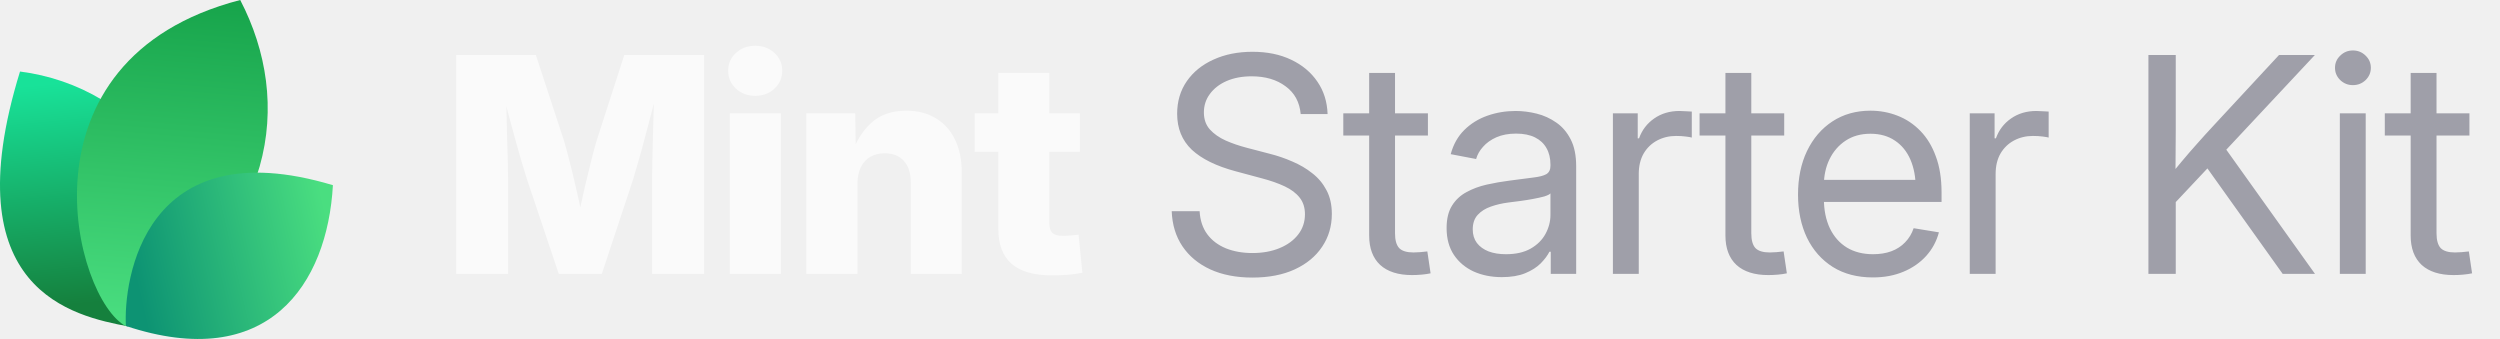
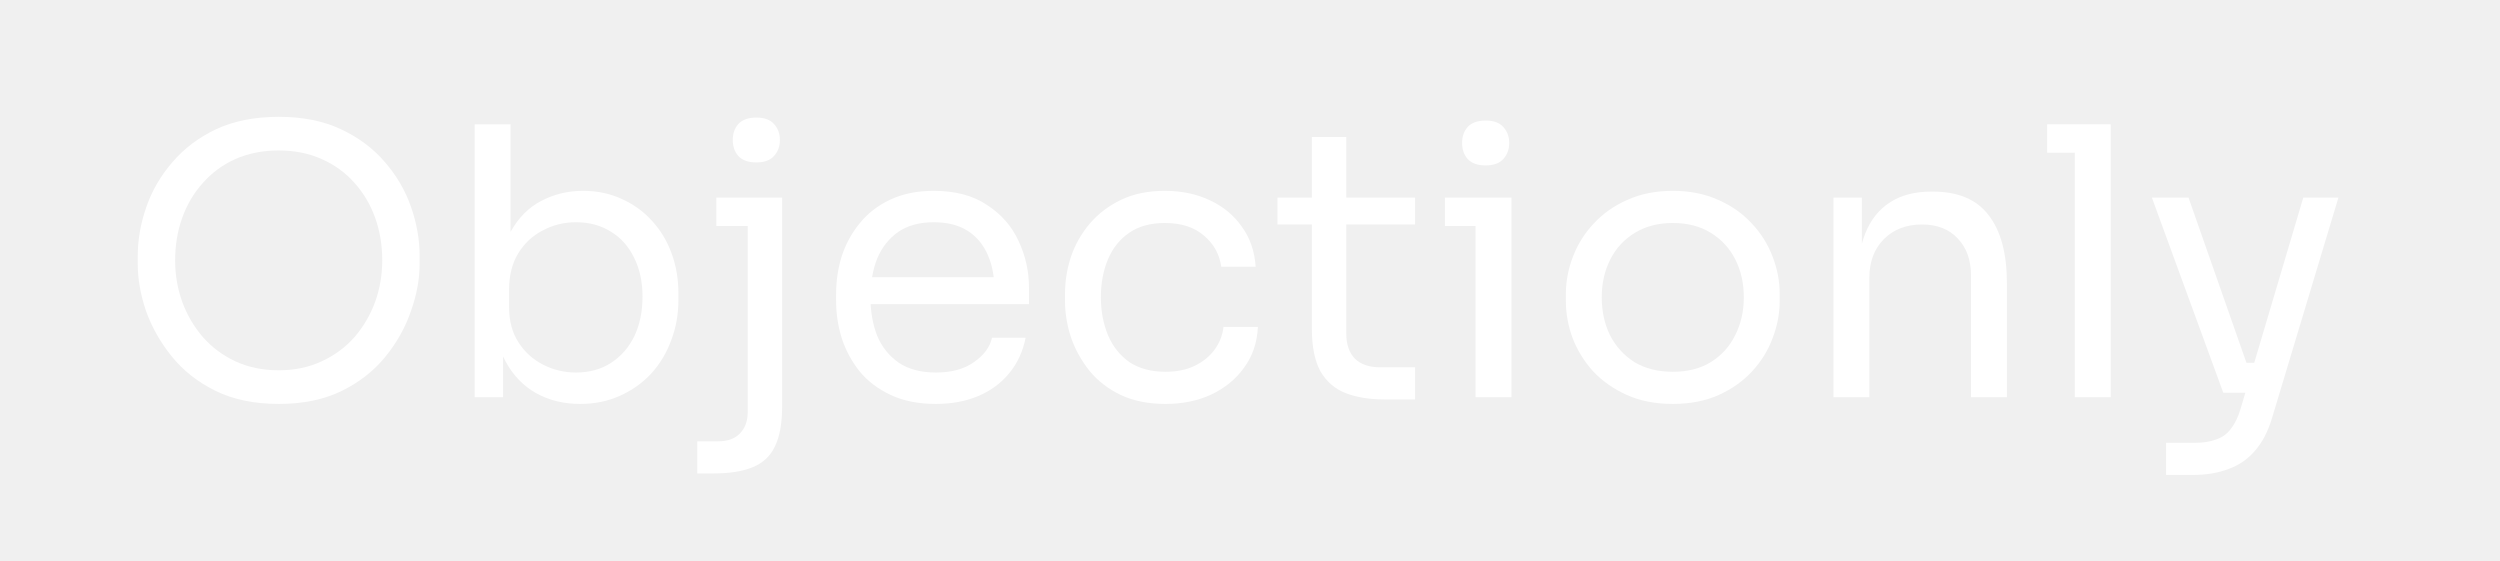
- <svg xmlns="http://www.w3.org/2000/svg" width="177" height="24" viewBox="0 0 177 24" fill="none">
-   <path d="M9.061 23.108C5.268 22.377 -3.391 20.627 1.417 5.064C9.634 6.099 16.973 14.064 9.061 23.108Z" fill="url(#paint0_linear_17557_2145)" />
-   <path d="M8.919 23.094C5.276 21.222 0.784 4.209 17.007 0C20.757 7.193 19.621 16.545 8.919 23.094Z" fill="url(#paint1_linear_17557_2145)" />
-   <path d="M8.914 23.079C8.735 19.882 10.159 9.085 23.57 13.111C23.181 20.123 18.984 26.418 8.914 23.079Z" fill="url(#paint2_linear_17557_2145)" />
-   <path d="M32.301 19.392V3.894H37.938L39.925 9.948C40.036 10.315 40.164 10.787 40.31 11.362C40.462 11.938 40.611 12.552 40.757 13.204C40.91 13.855 41.048 14.483 41.173 15.086C41.305 15.682 41.412 16.192 41.495 16.615H40.695C40.771 16.192 40.871 15.682 40.996 15.086C41.128 14.49 41.267 13.866 41.412 13.214C41.565 12.562 41.714 11.948 41.86 11.373C42.005 10.79 42.133 10.315 42.244 9.948L44.2 3.894H49.848V19.392H46.166V12.704C46.166 12.357 46.173 11.917 46.187 11.383C46.2 10.849 46.214 10.27 46.228 9.646C46.249 9.022 46.266 8.391 46.28 7.753C46.301 7.115 46.311 6.519 46.311 5.964H46.623C46.485 6.561 46.332 7.181 46.166 7.826C45.999 8.471 45.833 9.102 45.666 9.719C45.507 10.336 45.351 10.901 45.198 11.414C45.053 11.928 44.928 12.357 44.824 12.704L42.608 19.392H39.561L37.314 12.704C37.203 12.357 37.072 11.928 36.919 11.414C36.773 10.901 36.614 10.34 36.441 9.729C36.274 9.112 36.104 8.481 35.931 7.836C35.764 7.192 35.608 6.567 35.463 5.964H35.827C35.834 6.512 35.844 7.105 35.858 7.743C35.872 8.374 35.886 9.005 35.9 9.636C35.92 10.26 35.938 10.839 35.952 11.373C35.965 11.907 35.972 12.351 35.972 12.704V19.392H32.301ZM51.668 19.392V8.024H55.288V19.392H51.668ZM53.468 6.786C52.927 6.786 52.473 6.616 52.105 6.276C51.738 5.93 51.554 5.507 51.554 5.007C51.554 4.508 51.738 4.088 52.105 3.749C52.473 3.409 52.927 3.239 53.468 3.239C54.009 3.239 54.463 3.409 54.83 3.749C55.198 4.082 55.382 4.501 55.382 5.007C55.382 5.507 55.198 5.93 54.83 6.276C54.463 6.616 54.009 6.786 53.468 6.786ZM60.708 13.027V19.392H57.088V8.024H60.551L60.593 10.967H60.281C60.593 10.024 61.061 9.268 61.685 8.7C62.309 8.124 63.138 7.836 64.171 7.836C64.975 7.836 65.672 8.017 66.262 8.377C66.851 8.731 67.302 9.234 67.614 9.885C67.933 10.537 68.092 11.307 68.092 12.194V19.392H64.483V12.912C64.483 12.26 64.32 11.754 63.994 11.394C63.675 11.033 63.221 10.853 62.632 10.853C62.25 10.853 61.914 10.936 61.623 11.102C61.332 11.269 61.106 11.515 60.947 11.841C60.787 12.16 60.708 12.555 60.708 13.027ZM76.456 8.024V10.749H69.008V8.024H76.456ZM70.683 5.163H74.292V15.783C74.292 16.102 74.361 16.334 74.5 16.48C74.646 16.625 74.899 16.698 75.259 16.698C75.405 16.698 75.596 16.688 75.831 16.667C76.074 16.646 76.251 16.629 76.362 16.615L76.632 19.309C76.313 19.378 75.963 19.427 75.582 19.455C75.207 19.482 74.836 19.496 74.469 19.496C73.2 19.496 72.25 19.222 71.619 18.674C70.995 18.127 70.683 17.308 70.683 16.22V5.163Z" fill="#FAFAFA" />
-   <path d="M88.667 19.652C87.523 19.652 86.528 19.458 85.682 19.07C84.843 18.681 84.188 18.137 83.716 17.437C83.245 16.736 82.992 15.908 82.957 14.951H84.933C84.968 15.596 85.148 16.14 85.474 16.584C85.8 17.021 86.24 17.354 86.795 17.582C87.35 17.804 87.974 17.915 88.667 17.915C89.388 17.915 90.026 17.801 90.581 17.572C91.143 17.343 91.583 17.024 91.902 16.615C92.228 16.199 92.391 15.717 92.391 15.169C92.391 14.698 92.266 14.306 92.017 13.994C91.767 13.675 91.413 13.408 90.956 13.193C90.498 12.978 89.954 12.787 89.323 12.621L87.502 12.132C86.123 11.765 85.082 11.255 84.382 10.603C83.689 9.944 83.342 9.095 83.342 8.055C83.342 7.174 83.571 6.404 84.028 5.746C84.486 5.087 85.117 4.577 85.921 4.217C86.726 3.849 87.645 3.666 88.678 3.666C89.718 3.666 90.63 3.853 91.413 4.227C92.204 4.602 92.824 5.122 93.275 5.787C93.726 6.446 93.965 7.209 93.993 8.076H92.089C92.013 7.23 91.656 6.574 91.018 6.11C90.387 5.638 89.586 5.403 88.615 5.403C87.95 5.403 87.36 5.513 86.847 5.735C86.341 5.957 85.946 6.262 85.661 6.651C85.377 7.032 85.235 7.469 85.235 7.961C85.235 8.447 85.377 8.849 85.661 9.168C85.946 9.48 86.317 9.74 86.774 9.948C87.232 10.149 87.724 10.319 88.251 10.457L89.884 10.884C90.439 11.023 90.977 11.206 91.496 11.435C92.023 11.657 92.495 11.934 92.911 12.267C93.334 12.593 93.67 12.995 93.92 13.474C94.17 13.945 94.294 14.504 94.294 15.149C94.294 16.015 94.066 16.788 93.608 17.468C93.157 18.148 92.512 18.681 91.673 19.07C90.834 19.458 89.832 19.652 88.667 19.652ZM101.097 8.024V9.594H95.106V8.024H101.097ZM96.937 5.163H98.767V16.521C98.767 17 98.865 17.347 99.059 17.562C99.26 17.77 99.6 17.874 100.078 17.874C100.21 17.874 100.366 17.867 100.546 17.853C100.733 17.832 100.903 17.815 101.056 17.801L101.285 19.351C101.097 19.392 100.886 19.423 100.65 19.444C100.414 19.465 100.189 19.475 99.974 19.475C98.996 19.475 98.244 19.236 97.717 18.758C97.197 18.272 96.937 17.579 96.937 16.677V5.163ZM106.33 19.621C105.595 19.621 104.932 19.489 104.343 19.226C103.754 18.955 103.285 18.564 102.939 18.05C102.592 17.53 102.419 16.896 102.419 16.147C102.419 15.495 102.547 14.965 102.804 14.556C103.06 14.146 103.403 13.828 103.833 13.599C104.263 13.363 104.742 13.186 105.269 13.068C105.796 12.95 106.333 12.857 106.881 12.787C107.574 12.69 108.132 12.617 108.555 12.569C108.978 12.52 109.287 12.441 109.481 12.33C109.675 12.212 109.772 12.014 109.772 11.737V11.654C109.772 11.203 109.679 10.815 109.492 10.489C109.311 10.163 109.041 9.91 108.68 9.729C108.32 9.549 107.872 9.459 107.338 9.459C106.805 9.459 106.34 9.546 105.945 9.719C105.556 9.892 105.241 10.118 104.998 10.395C104.755 10.665 104.593 10.953 104.509 11.258L102.71 10.915C102.897 10.222 103.22 9.65 103.677 9.199C104.135 8.748 104.679 8.412 105.31 8.19C105.941 7.968 106.607 7.857 107.307 7.857C107.8 7.857 108.295 7.92 108.795 8.044C109.301 8.169 109.765 8.381 110.188 8.679C110.611 8.97 110.951 9.369 111.208 9.875C111.464 10.374 111.593 11.005 111.593 11.768V19.392H109.793V17.822H109.7C109.568 18.085 109.363 18.359 109.086 18.643C108.809 18.921 108.444 19.153 107.994 19.34C107.543 19.527 106.988 19.621 106.33 19.621ZM106.621 17.998C107.321 17.998 107.904 17.867 108.368 17.603C108.84 17.333 109.19 16.986 109.419 16.563C109.654 16.133 109.772 15.682 109.772 15.211V13.692C109.703 13.769 109.554 13.841 109.325 13.911C109.096 13.973 108.829 14.032 108.524 14.088C108.226 14.143 107.921 14.192 107.609 14.233C107.304 14.275 107.033 14.309 106.798 14.337C106.354 14.393 105.938 14.49 105.549 14.628C105.168 14.76 104.86 14.954 104.624 15.211C104.388 15.467 104.27 15.811 104.27 16.241C104.27 16.615 104.367 16.934 104.561 17.198C104.762 17.461 105.04 17.662 105.393 17.801C105.747 17.933 106.156 17.998 106.621 17.998ZM114.193 19.392V8.024H115.951V9.792H116.045C116.253 9.209 116.61 8.741 117.116 8.388C117.622 8.034 118.219 7.857 118.905 7.857C119.058 7.857 119.217 7.864 119.384 7.878C119.55 7.885 119.682 7.892 119.779 7.899V9.74C119.716 9.719 119.578 9.695 119.363 9.667C119.155 9.639 118.922 9.625 118.666 9.625C118.174 9.625 117.726 9.733 117.324 9.948C116.922 10.163 116.603 10.471 116.367 10.874C116.138 11.276 116.024 11.758 116.024 12.319V19.392H114.193ZM126.322 8.024V9.594H120.33V8.024H126.322ZM122.161 5.163H123.992V16.521C123.992 17 124.089 17.347 124.283 17.562C124.484 17.77 124.824 17.874 125.302 17.874C125.434 17.874 125.59 17.867 125.77 17.853C125.958 17.832 126.127 17.815 126.28 17.801L126.509 19.351C126.322 19.392 126.11 19.423 125.874 19.444C125.639 19.465 125.413 19.475 125.198 19.475C124.221 19.475 123.468 19.236 122.941 18.758C122.421 18.272 122.161 17.579 122.161 16.677V5.163ZM132.604 19.642C131.502 19.642 130.555 19.396 129.765 18.903C128.974 18.404 128.364 17.714 127.934 16.834C127.511 15.946 127.3 14.927 127.3 13.775C127.3 12.611 127.511 11.584 127.934 10.697C128.364 9.802 128.964 9.102 129.734 8.596C130.51 8.089 131.408 7.836 132.428 7.836C133.1 7.836 133.738 7.954 134.341 8.19C134.952 8.426 135.489 8.783 135.954 9.261C136.425 9.74 136.793 10.343 137.056 11.071C137.327 11.792 137.462 12.645 137.462 13.63V14.296H128.433V12.735H136.463L135.631 13.297C135.631 12.541 135.506 11.876 135.257 11.3C135.007 10.725 134.643 10.277 134.165 9.958C133.686 9.632 133.107 9.469 132.428 9.469C131.748 9.469 131.162 9.632 130.67 9.958C130.177 10.284 129.796 10.725 129.526 11.279C129.262 11.827 129.13 12.441 129.13 13.12V14.046C129.13 14.864 129.273 15.572 129.557 16.168C129.841 16.757 130.243 17.211 130.763 17.53C131.283 17.842 131.901 17.998 132.615 17.998C133.093 17.998 133.523 17.929 133.905 17.79C134.293 17.645 134.619 17.433 134.882 17.156C135.153 16.879 135.354 16.546 135.486 16.157L137.275 16.449C137.108 17.08 136.81 17.634 136.38 18.113C135.95 18.591 135.413 18.966 134.768 19.236C134.123 19.507 133.402 19.642 132.604 19.642ZM139.459 19.392V8.024H141.217V9.792H141.311C141.519 9.209 141.876 8.741 142.382 8.388C142.888 8.034 143.485 7.857 144.171 7.857C144.324 7.857 144.483 7.864 144.649 7.878C144.816 7.885 144.948 7.892 145.045 7.899V9.74C144.982 9.719 144.844 9.695 144.629 9.667C144.421 9.639 144.188 9.625 143.932 9.625C143.439 9.625 142.992 9.733 142.59 9.948C142.188 10.163 141.869 10.471 141.633 10.874C141.404 11.276 141.29 11.758 141.29 12.319V19.392H139.459ZM153.429 14.961V12.715C153.783 12.257 154.136 11.82 154.49 11.404C154.844 10.981 155.204 10.565 155.572 10.156C155.939 9.74 156.314 9.327 156.695 8.918L161.355 3.894H163.893L157.277 10.967H157.184L153.429 14.961ZM152.108 19.392V3.894H154.043V9.241L154.022 12.559L154.043 13.505V19.392H152.108ZM161.615 19.392L155.967 11.477L157.173 9.969L163.903 19.392H161.615ZM165.661 19.392V8.024H167.492V19.392H165.661ZM166.587 6.027C166.24 6.027 165.942 5.909 165.692 5.673C165.443 5.43 165.318 5.139 165.318 4.799C165.318 4.459 165.443 4.172 165.692 3.936C165.942 3.693 166.24 3.572 166.587 3.572C166.934 3.572 167.232 3.693 167.482 3.936C167.731 4.172 167.856 4.459 167.856 4.799C167.856 5.139 167.731 5.43 167.482 5.673C167.232 5.909 166.934 6.027 166.587 6.027ZM174.836 8.024V9.594H168.844V8.024H174.836ZM170.675 5.163H172.506V16.521C172.506 17 172.603 17.347 172.797 17.562C172.998 17.77 173.338 17.874 173.816 17.874C173.948 17.874 174.104 17.867 174.284 17.853C174.472 17.832 174.641 17.815 174.794 17.801L175.023 19.351C174.836 19.392 174.624 19.423 174.388 19.444C174.153 19.465 173.927 19.475 173.712 19.475C172.735 19.475 171.982 19.236 171.455 18.758C170.935 18.272 170.675 17.579 170.675 16.677V5.163Z" fill="#9F9FA9" />
-   <defs>
-     <linearGradient id="paint0_linear_17557_2145" x1="3.776" y1="5.916" x2="5.232" y2="21.559" gradientUnits="userSpaceOnUse">
-       <stop stop-color="#18E299" />
-       <stop offset="1" stop-color="#15803D" />
-     </linearGradient>
-     <linearGradient id="paint1_linear_17557_2145" x1="12.171" y1="-0.718" x2="10.19" y2="22.983" gradientUnits="userSpaceOnUse">
-       <stop stop-color="#16A34A" />
-       <stop offset="1" stop-color="#4ADE80" />
-     </linearGradient>
-     <linearGradient id="paint2_linear_17557_2145" x1="23.133" y1="15.353" x2="9.338" y2="18.52" gradientUnits="userSpaceOnUse">
-       <stop stop-color="#4ADE80" />
-       <stop offset="1" stop-color="#0D9373" />
-     </linearGradient>
-   </defs>
+ <svg xmlns="http://www.w3.org/2000/svg" width="107" height="24" viewBox="0 0 107 24" fill="none">
+   <path d="M11.928 17.288C10.883 17.288 9.981 17.101 9.224 16.728C8.467 16.355 7.843 15.864 7.352 15.256C6.861 14.648 6.493 13.997 6.248 13.304C6.013 12.611 5.896 11.944 5.896 11.304V10.952C5.896 10.259 6.019 9.56 6.264 8.856C6.509 8.152 6.883 7.512 7.384 6.936C7.885 6.349 8.509 5.88 9.256 5.528C10.013 5.176 10.904 5 11.928 5C12.952 5 13.837 5.176 14.584 5.528C15.341 5.88 15.971 6.349 16.472 6.936C16.973 7.512 17.347 8.152 17.592 8.856C17.837 9.56 17.96 10.259 17.96 10.952V11.304C17.96 11.944 17.837 12.611 17.592 13.304C17.357 13.997 16.995 14.648 16.504 15.256C16.013 15.864 15.389 16.355 14.632 16.728C13.875 17.101 12.973 17.288 11.928 17.288ZM11.928 15.848C12.611 15.848 13.224 15.72 13.768 15.464C14.323 15.208 14.792 14.861 15.176 14.424C15.56 13.976 15.853 13.475 16.056 12.92C16.259 12.355 16.36 11.763 16.36 11.144C16.36 10.493 16.259 9.885 16.056 9.32C15.853 8.755 15.56 8.259 15.176 7.832C14.792 7.395 14.323 7.053 13.768 6.808C13.224 6.563 12.611 6.44 11.928 6.44C11.245 6.44 10.627 6.563 10.072 6.808C9.528 7.053 9.064 7.395 8.68 7.832C8.296 8.259 8.003 8.755 7.8 9.32C7.597 9.885 7.496 10.493 7.496 11.144C7.496 11.763 7.597 12.355 7.8 12.92C8.003 13.475 8.296 13.976 8.68 14.424C9.064 14.861 9.528 15.208 10.072 15.464C10.627 15.72 11.245 15.848 11.928 15.848Z" fill="white" />
+   <path d="M24.828 17.288C24.124 17.288 23.494 17.133 22.94 16.824C22.396 16.515 21.964 16.067 21.644 15.48C21.324 14.883 21.148 14.168 21.116 13.336H21.532V17H20.316V5.32H21.852V11L21.308 12.168C21.35 11.24 21.537 10.483 21.868 9.896C22.198 9.309 22.63 8.877 23.164 8.6C23.708 8.312 24.305 8.168 24.956 8.168C25.564 8.168 26.118 8.285 26.62 8.52C27.121 8.744 27.553 9.059 27.916 9.464C28.278 9.859 28.556 10.323 28.748 10.856C28.94 11.379 29.036 11.944 29.036 12.552V12.84C29.036 13.448 28.934 14.019 28.732 14.552C28.54 15.085 28.257 15.56 27.884 15.976C27.51 16.381 27.062 16.701 26.54 16.936C26.028 17.171 25.457 17.288 24.828 17.288ZM24.652 15.944C25.228 15.944 25.729 15.805 26.156 15.528C26.582 15.251 26.913 14.872 27.148 14.392C27.382 13.901 27.5 13.336 27.5 12.696C27.5 12.056 27.377 11.496 27.132 11.016C26.897 10.536 26.566 10.168 26.14 9.912C25.713 9.645 25.217 9.512 24.652 9.512C24.14 9.512 23.665 9.629 23.228 9.864C22.79 10.088 22.438 10.419 22.172 10.856C21.916 11.283 21.788 11.8 21.788 12.408V13.144C21.788 13.731 21.921 14.232 22.188 14.648C22.454 15.064 22.806 15.384 23.244 15.608C23.681 15.832 24.15 15.944 24.652 15.944Z" fill="white" />
+   <path d="M29.843 20.264V18.888H30.739C31.144 18.888 31.454 18.776 31.667 18.552C31.891 18.328 32.003 18.019 32.003 17.624V8.456H33.475V17.4C33.475 18.115 33.374 18.68 33.171 19.096C32.979 19.512 32.664 19.811 32.227 19.992C31.8 20.173 31.23 20.264 30.515 20.264H29.843ZM30.659 9.672V8.456H33.475V9.672H30.659ZM32.371 6.952C32.03 6.952 31.774 6.861 31.603 6.68C31.443 6.499 31.363 6.269 31.363 5.992C31.363 5.715 31.443 5.485 31.603 5.304C31.774 5.123 32.03 5.032 32.371 5.032C32.712 5.032 32.963 5.123 33.123 5.304C33.294 5.485 33.379 5.715 33.379 5.992C33.379 6.269 33.294 6.499 33.123 6.68C32.963 6.861 32.712 6.952 32.371 6.952Z" fill="white" />
+   <path d="M40.057 17.288C39.31 17.288 38.665 17.16 38.121 16.904C37.577 16.648 37.135 16.312 36.793 15.896C36.452 15.469 36.196 14.995 36.025 14.472C35.865 13.949 35.785 13.416 35.785 12.872V12.584C35.785 12.029 35.865 11.491 36.025 10.968C36.196 10.445 36.452 9.976 36.793 9.56C37.135 9.133 37.566 8.797 38.089 8.552C38.623 8.296 39.246 8.168 39.961 8.168C40.889 8.168 41.652 8.371 42.249 8.776C42.857 9.171 43.305 9.683 43.593 10.312C43.892 10.941 44.041 11.613 44.041 12.328V13.016H36.457V11.864H42.921L42.569 12.488C42.569 11.88 42.473 11.357 42.281 10.92C42.089 10.472 41.801 10.125 41.417 9.88C41.033 9.635 40.548 9.512 39.961 9.512C39.353 9.512 38.846 9.651 38.441 9.928C38.047 10.205 37.748 10.584 37.545 11.064C37.353 11.544 37.257 12.099 37.257 12.728C37.257 13.336 37.353 13.885 37.545 14.376C37.748 14.856 38.057 15.24 38.473 15.528C38.889 15.805 39.417 15.944 40.057 15.944C40.729 15.944 41.273 15.795 41.689 15.496C42.116 15.197 42.372 14.851 42.457 14.456H43.897C43.78 15.043 43.545 15.549 43.193 15.976C42.841 16.403 42.398 16.728 41.865 16.952C41.332 17.176 40.729 17.288 40.057 17.288Z" fill="white" />
+   <path d="M49.886 17.288C49.15 17.288 48.51 17.16 47.966 16.904C47.433 16.648 46.99 16.307 46.638 15.88C46.286 15.443 46.019 14.963 45.838 14.44C45.667 13.917 45.582 13.395 45.582 12.872V12.584C45.582 12.04 45.667 11.507 45.838 10.984C46.019 10.461 46.286 9.992 46.638 9.576C47.001 9.149 47.449 8.808 47.982 8.552C48.515 8.296 49.139 8.168 49.854 8.168C50.569 8.168 51.209 8.301 51.774 8.568C52.35 8.835 52.809 9.213 53.15 9.704C53.502 10.184 53.699 10.755 53.742 11.416H52.27C52.195 10.883 51.95 10.44 51.534 10.088C51.118 9.725 50.558 9.544 49.854 9.544C49.246 9.544 48.739 9.683 48.334 9.96C47.929 10.237 47.625 10.616 47.422 11.096C47.219 11.576 47.118 12.12 47.118 12.728C47.118 13.315 47.219 13.853 47.422 14.344C47.625 14.824 47.929 15.208 48.334 15.496C48.75 15.773 49.267 15.912 49.886 15.912C50.366 15.912 50.782 15.827 51.134 15.656C51.486 15.485 51.769 15.256 51.982 14.968C52.195 14.68 52.323 14.355 52.366 13.992H53.838C53.806 14.664 53.609 15.245 53.246 15.736C52.894 16.227 52.425 16.611 51.838 16.888C51.262 17.155 50.611 17.288 49.886 17.288Z" fill="white" />
+   <path d="M59.253 17.096C58.613 17.096 58.059 17.005 57.589 16.824C57.13 16.643 56.773 16.333 56.517 15.896C56.272 15.448 56.149 14.845 56.149 14.088V5.864H57.621V14.28C57.621 14.739 57.744 15.096 57.989 15.352C58.245 15.597 58.602 15.72 59.061 15.72H60.565V17.096H59.253ZM54.677 9.608V8.456H60.565V9.608H54.677Z" fill="white" />
+   <path d="M63.154 17V8.456H64.69V17H63.154ZM61.842 9.672V8.456H64.69V9.672H61.842ZM63.586 7.08C63.244 7.08 62.988 6.989 62.818 6.808C62.658 6.627 62.578 6.397 62.578 6.12C62.578 5.843 62.658 5.613 62.818 5.432C62.988 5.251 63.244 5.16 63.586 5.16C63.927 5.16 64.178 5.251 64.338 5.432C64.508 5.613 64.594 5.843 64.594 6.12C64.594 6.397 64.508 6.627 64.338 6.808C64.178 6.989 63.927 7.08 63.586 7.08Z" fill="white" />
+   <path d="M71.596 17.288C70.849 17.288 70.193 17.16 69.627 16.904C69.062 16.648 68.582 16.312 68.188 15.896C67.803 15.469 67.51 14.995 67.308 14.472C67.115 13.949 67.019 13.416 67.019 12.872V12.584C67.019 12.04 67.121 11.507 67.323 10.984C67.526 10.451 67.825 9.976 68.219 9.56C68.614 9.133 69.094 8.797 69.659 8.552C70.225 8.296 70.87 8.168 71.596 8.168C72.321 8.168 72.966 8.296 73.531 8.552C74.097 8.797 74.577 9.133 74.972 9.56C75.366 9.976 75.665 10.451 75.868 10.984C76.07 11.507 76.171 12.04 76.171 12.584V12.872C76.171 13.416 76.07 13.949 75.868 14.472C75.675 14.995 75.382 15.469 74.987 15.896C74.603 16.312 74.129 16.648 73.564 16.904C72.998 17.16 72.342 17.288 71.596 17.288ZM71.596 15.912C72.236 15.912 72.779 15.773 73.228 15.496C73.686 15.208 74.033 14.824 74.267 14.344C74.513 13.864 74.635 13.325 74.635 12.728C74.635 12.12 74.513 11.576 74.267 11.096C74.022 10.616 73.67 10.237 73.212 9.96C72.763 9.683 72.225 9.544 71.596 9.544C70.977 9.544 70.438 9.683 69.98 9.96C69.521 10.237 69.169 10.616 68.924 11.096C68.678 11.576 68.555 12.12 68.555 12.728C68.555 13.325 68.673 13.864 68.907 14.344C69.153 14.824 69.499 15.208 69.948 15.496C70.406 15.773 70.956 15.912 71.596 15.912Z" fill="white" />
+   <path d="M78.472 17V8.456H79.688V12.12H79.496C79.496 11.277 79.608 10.568 79.832 9.992C80.067 9.405 80.419 8.963 80.888 8.664C81.357 8.355 81.949 8.2 82.664 8.2H82.728C83.805 8.2 84.6 8.536 85.112 9.208C85.635 9.88 85.896 10.851 85.896 12.12V17H84.36V11.8C84.36 11.139 84.173 10.611 83.8 10.216C83.427 9.811 82.915 9.608 82.264 9.608C81.592 9.608 81.048 9.816 80.632 10.232C80.216 10.648 80.008 11.203 80.008 11.896V17H78.472Z" fill="white" />
+   <path d="M88.802 17V5.32H90.338V17H88.802ZM87.618 6.536V5.32H90.338V6.536H87.618Z" fill="white" />
+   <path d="M92.709 20.328V18.952H93.941C94.303 18.952 94.607 18.904 94.853 18.808C95.109 18.723 95.317 18.573 95.477 18.36C95.647 18.147 95.786 17.864 95.892 17.512L98.581 8.456H100.085L97.237 17.912C97.066 18.477 96.826 18.936 96.516 19.288C96.207 19.651 95.829 19.912 95.38 20.072C94.943 20.243 94.431 20.328 93.844 20.328H92.709ZM95.317 16.808V15.528H97.172V16.808H95.317ZM95.156 16.808L92.1 8.456H93.668L96.597 16.808H95.156Z" fill="white" />
</svg>
